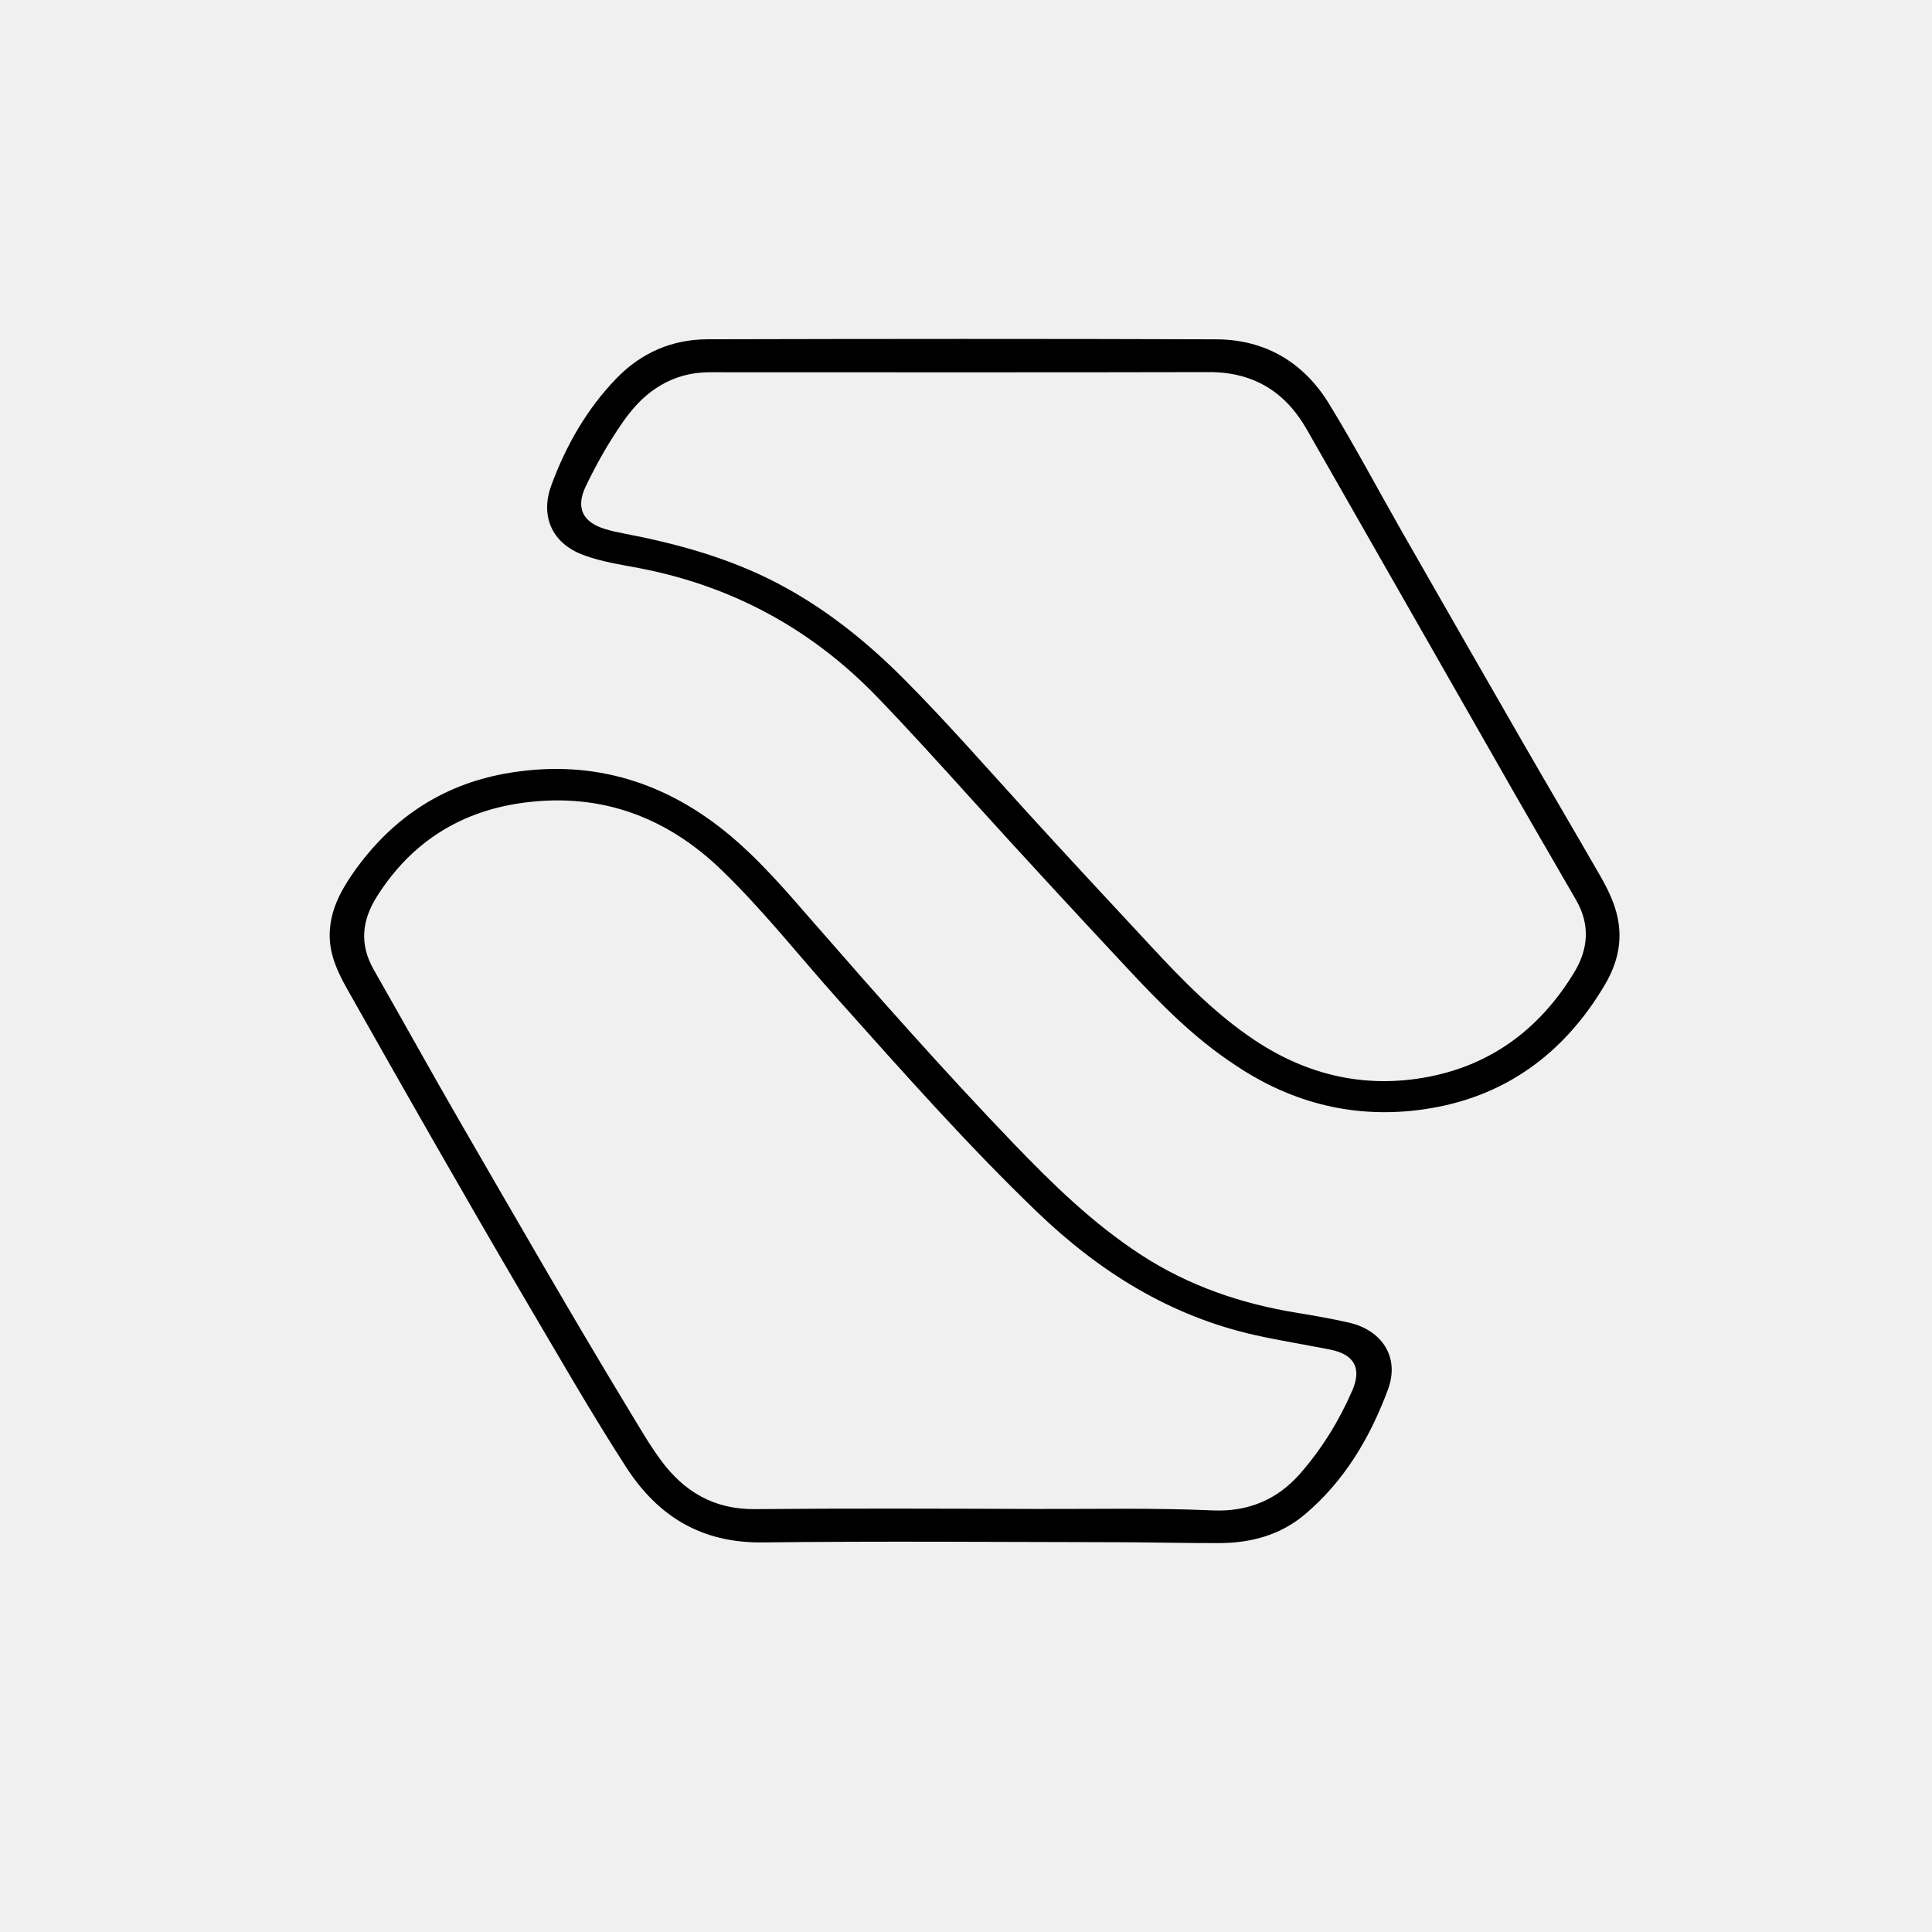
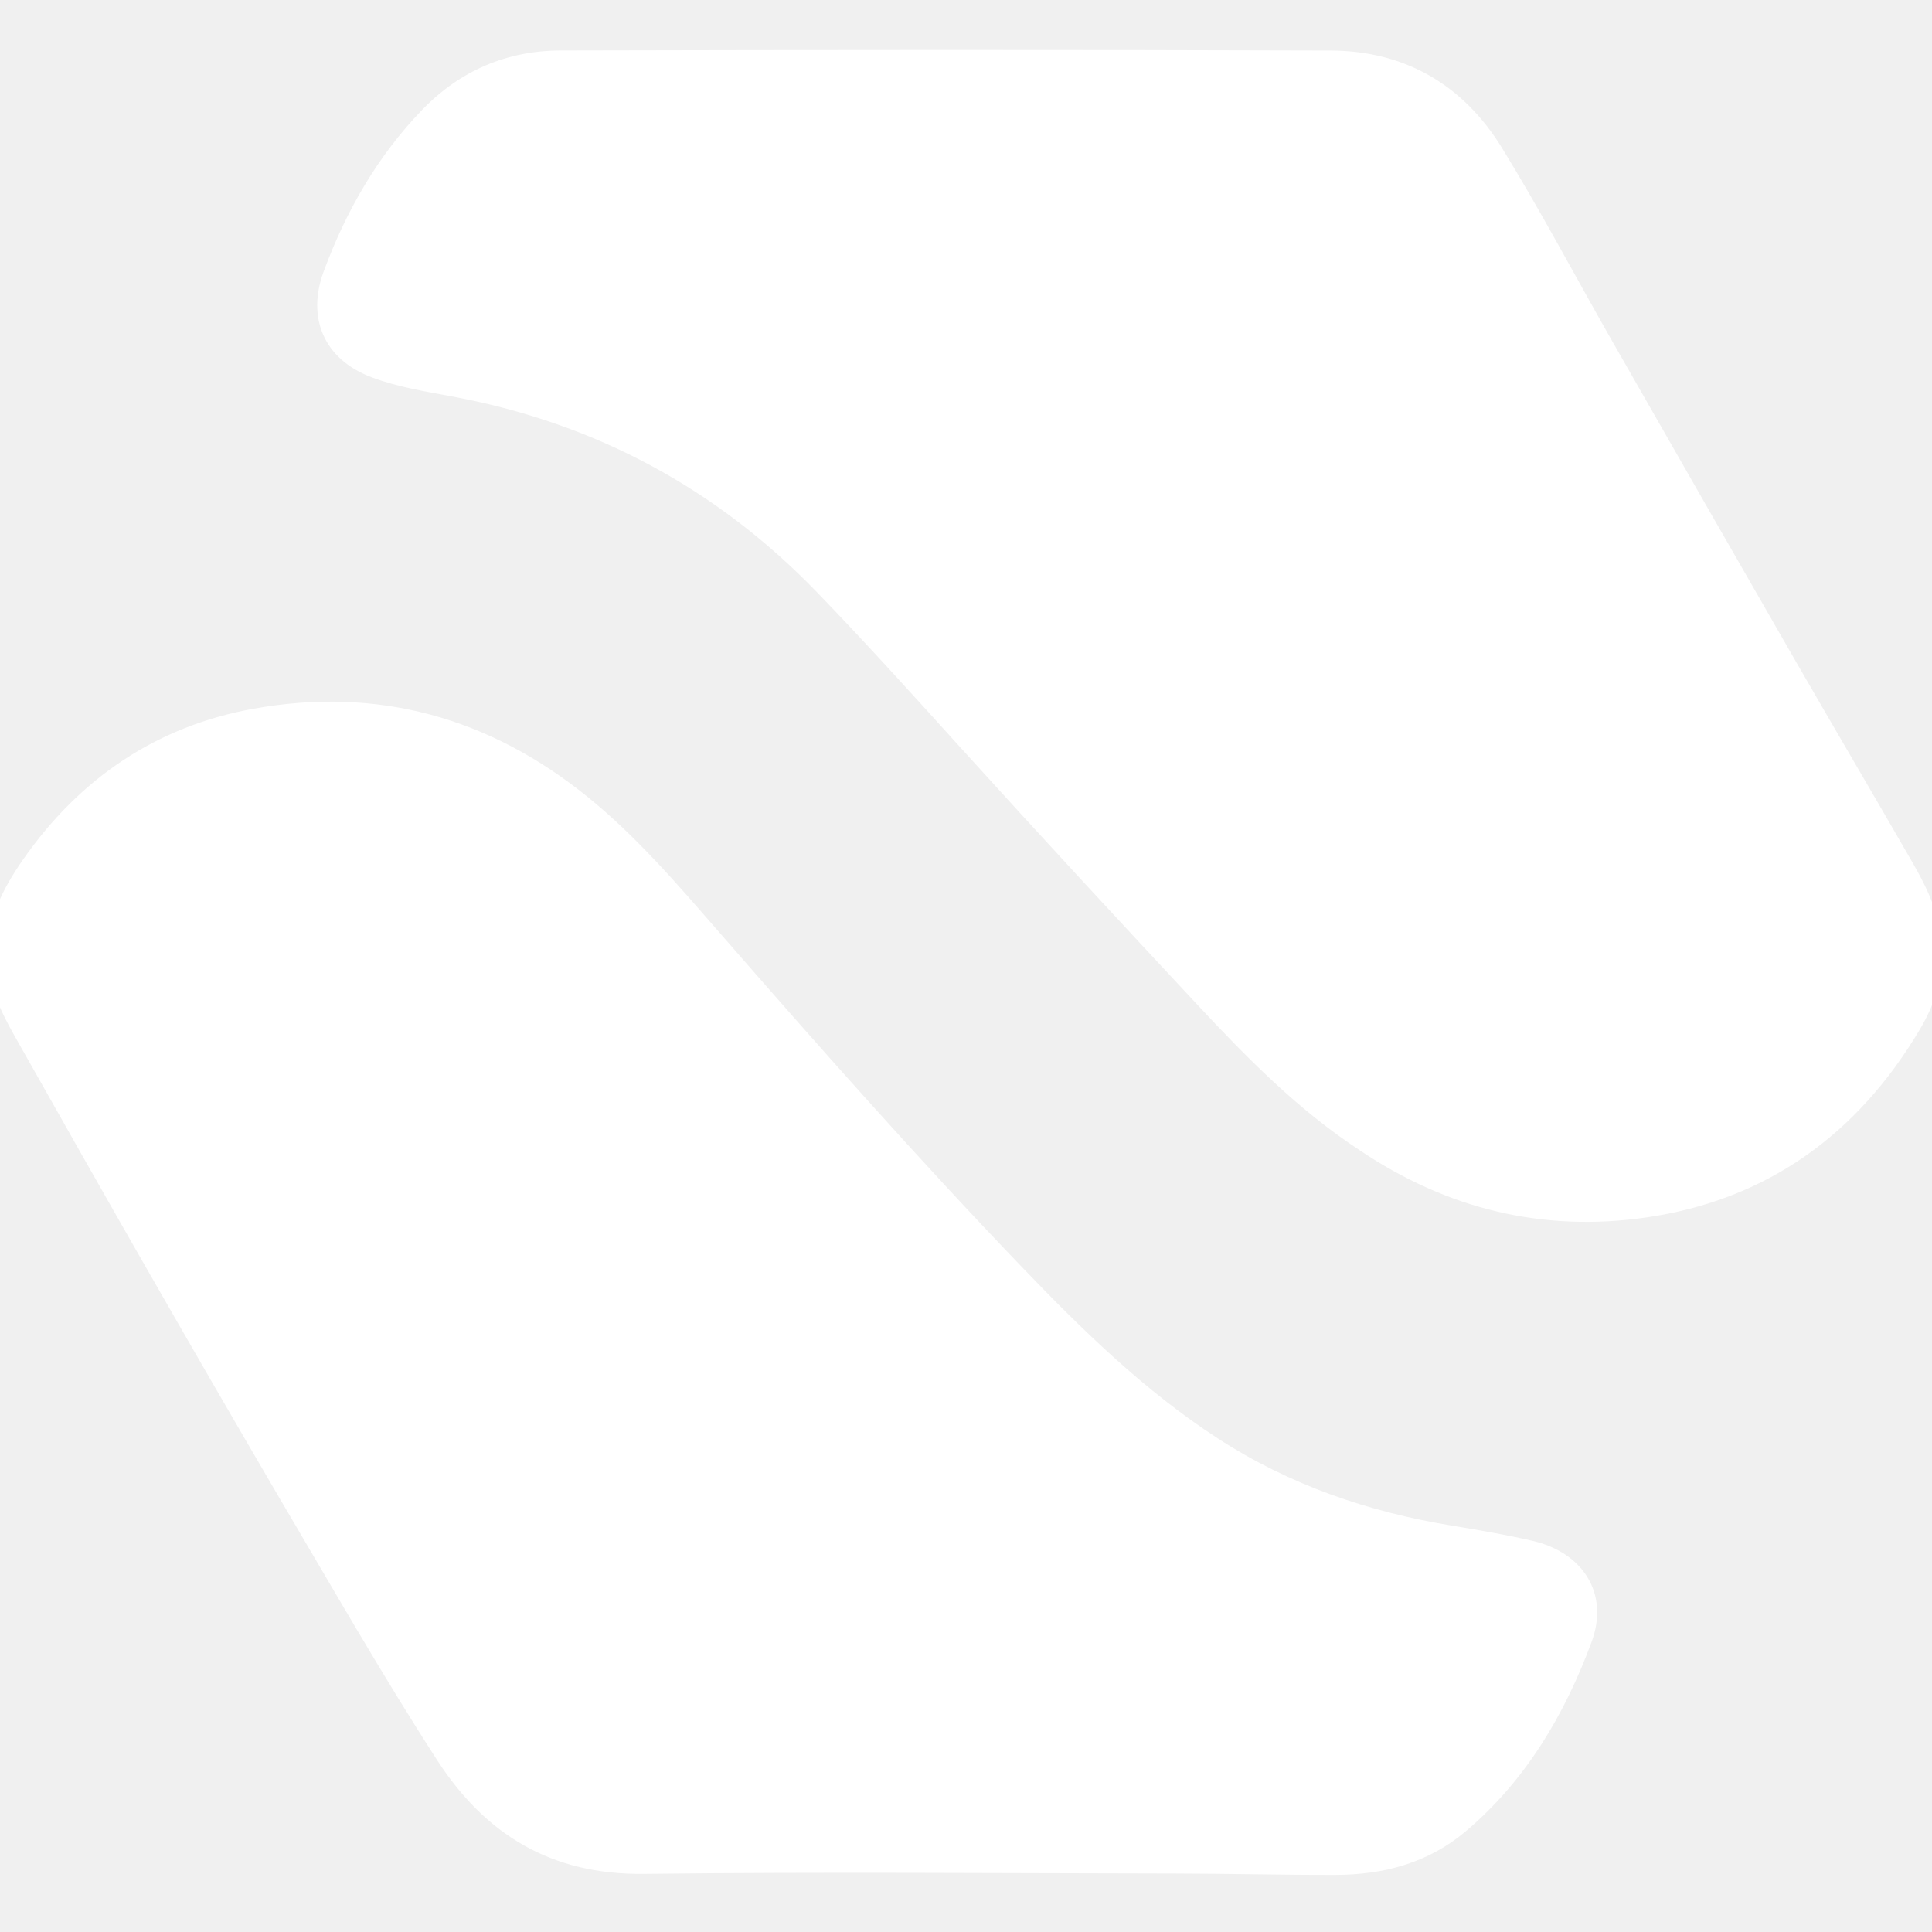
- <svg xmlns="http://www.w3.org/2000/svg" version="1.1" id="Layer_1" x="0px" y="0px" width="100%" viewBox="0 0 1024 1024" enable-background="new 0 0 1024 1024" xml:space="preserve">
-   <path fill="#000000" opacity="1" stroke="none" d=" M654.612,564.461   C632.802,550.158 614.966,531.92 597.568,513.282   C570.063,483.816 542.681,454.228 515.632,424.343   C498.864,405.815 482.149,387.252 464.78,369.282   C429.91,333.204 387.871,310.52 338.572,301.077   C328.642,299.175 318.562,297.709 309.001,294.101   C292.003,287.685 286.419,272.993 292.201,257.259   C299.924,236.241 311.019,216.769 326.801,200.47   C339.953,186.887 356.321,179.867 375.088,179.822   C464.905,179.609 554.724,179.533 644.541,179.845   C670.479,179.935 690.868,191.948 704.333,213.881   C718.002,236.146 730.22,259.299 743.187,281.998   C764.423,319.169 785.701,356.316 807.06,393.416   C820.608,416.946 834.407,440.331 847.949,463.864   C853.622,473.724 858.352,483.92 858.363,495.743   C858.371,505.426 855.258,514.133 850.465,522.206   C828.703,558.863 797.039,581.853 754.676,587.958   C718.74,593.137 685.22,585.061 654.612,564.461  M365.011,198.433   C356.693,200.21 349.345,203.957 342.846,209.4   C337.564,213.823 333.252,219.151 329.387,224.772   C322.209,235.215 315.974,246.255 310.502,257.669   C305.086,268.965 308.607,276.614 320.493,280.335   C323.654,281.324 326.918,282.038 330.177,282.66   C358.39,288.049 385.929,295.55 411.57,308.877   C436.939,322.063 459,339.7 479.081,359.875   C501.42,382.318 522.258,406.158 543.563,429.566   C565.424,453.586 587.58,477.339 609.68,501.14   C626.701,519.471 644.103,537.409 665.083,551.373   C692.301,569.488 722.222,576.732 754.432,571.224   C789.429,565.239 815.741,545.897 834.206,515.651   C842.005,502.876 842.849,490.04 835.313,476.94   C824.35,457.882 813.23,438.913 802.322,419.822   C765.715,355.754 729.194,291.635 692.592,227.564   C681.152,207.539 664.244,197.166 640.728,197.222   C555.239,197.428 469.749,197.302 384.259,197.313   C378.108,197.313 371.933,196.963 365.011,198.433  z" />
-   <path fill="#000000" opacity="1" stroke="none" d=" M276.822,686.118   C245.228,632.201 214.475,578.226 183.961,524.113   C179.028,515.365 174.794,506.28 174.74,495.951   C174.675,483.384 180.179,472.723 187.103,462.793   C206.874,434.44 233.678,416.163 267.707,410.028   C311.13,402.2 350.148,413.046 384.45,440.772   C401.644,454.669 415.932,471.396 430.386,487.978   C465.192,527.912 500.268,567.611 536.968,605.826   C557.863,627.584 579.423,648.628 604.931,665.194   C630.08,681.527 657.687,690.951 687.086,695.766   C696.42,697.295 705.762,698.906 714.976,701.021   C732.575,705.062 741.979,719.401 735.66,736.445   C726.28,761.742 712.669,784.901 691.598,802.678   C678.525,813.708 662.898,817.832 646.133,817.87   C627.481,817.913 608.828,817.422 590.176,817.395   C528.192,817.306 466.201,816.787 404.226,817.514   C371.957,817.892 348.822,803.872 331.869,777.63   C312.61,747.818 295.056,716.977 276.822,686.118  M333.295,747.275   C338.753,756.24 343.97,765.365 350.193,773.834   C362.579,790.687 378.496,800.076 400.204,799.872   C449.695,799.406 499.193,799.621 548.688,799.779   C580.011,799.878 611.345,799.144 642.656,800.543   C661.308,801.377 676.891,795.032 689.193,780.942   C700.677,767.788 709.742,753.061 716.702,737.089   C721.881,725.204 717.841,717.862 705.003,715.31   C691.809,712.687 678.503,710.588 665.378,707.663   C620.31,697.619 582.721,674.098 549.812,642.49   C512.525,606.677 478.347,567.94 443.91,529.444   C423.477,506.603 404.497,482.429 382.409,461.105   C353.423,433.119 318.89,420.248 278.571,425.315   C244.749,429.565 218.285,445.977 199.864,475.019   C191.746,487.817 190.425,500.544 198.131,514.026   C213.671,541.212 228.789,568.642 244.482,595.739   C273.702,646.194 302.706,696.778 333.295,747.275  z" />
+ <svg xmlns="http://www.w3.org/2000/svg" version="1.1" viewBox="0 0 100 100" xml:space="preserve">
+   <g transform="translate(-26.5, -24.0) scale(0.148)">
+     <path fill="white" d="M654.612,564.461 C632.802,550.158 614.966,531.92 597.568,513.282 C570.063,483.816 542.681,454.228 515.632,424.343 C498.864,405.815 482.149,387.252 464.78,369.282 C429.91,333.204 387.871,310.52 338.572,301.077 C328.642,299.175 318.562,297.709 309.001,294.101 C292.003,287.685 286.419,272.993 292.201,257.259 C299.924,236.241 311.019,216.769 326.801,200.47 C339.953,186.887 356.321,179.867 375.088,179.822 C464.905,179.609 554.724,179.533 644.541,179.845 C670.479,179.935 690.868,191.948 704.333,213.881 C718.002,236.146 730.22,259.299 743.187,281.998 C764.423,319.169 785.701,356.316 807.06,393.416 C820.608,416.946 834.407,440.331 847.949,463.864 C853.622,473.724 858.352,483.92 858.363,495.743 C858.371,505.426 855.258,514.133 850.465,522.206 C828.703,558.863 797.039,581.853 754.676,587.958 C718.74,593.137 685.22,585.061 654.612,564.461" />
+     <path fill="white" d="M365.011,198.433 C356.693,200.21 349.345,203.957 342.846,209.4 C337.564,213.823 333.252,219.151 329.387,224.772 C322.209,235.215 315.974,246.255 310.502,257.669 C305.086,268.965 308.607,276.614 320.493,280.335 C323.654,281.324 326.918,282.038 330.177,282.66 C358.39,288.049 385.929,295.55 411.57,308.877 C436.939,322.063 459,339.7 479.081,359.875 C501.42,382.318 522.258,406.158 543.563,429.566 C565.424,453.586 587.58,477.339 609.68,501.14 C626.701,519.471 644.103,537.409 665.083,551.373 C692.301,569.488 722.222,576.732 754.432,571.224 C789.429,565.239 815.741,545.897 834.206,515.651 C842.005,502.876 842.849,490.04 835.313,476.94 C824.35,457.882 813.23,438.913 802.322,419.822 C765.715,355.754 729.194,291.635 692.592,227.564 C681.152,207.539 664.244,197.166 640.728,197.222 C555.239,197.428 469.749,197.302 384.259,197.313 C378.108,197.313 371.933,196.963 365.011,198.433 z" />
+     <path fill="white" d="M276.822,686.118 C245.228,632.201 214.475,578.226 183.961,524.113 C179.028,515.365 174.794,506.28 174.74,495.951 C174.675,483.384 180.179,472.723 187.103,462.793 C206.874,434.44 233.678,416.163 267.707,410.028 C311.13,402.2 350.148,413.046 384.45,440.772 C401.644,454.669 415.932,471.396 430.386,487.978 C465.192,527.912 500.268,567.611 536.968,605.826 C557.863,627.584 579.423,648.628 604.931,665.194 C630.08,681.527 657.687,690.951 687.086,695.766 C696.42,697.295 705.762,698.906 714.976,701.021 C732.575,705.062 741.979,719.401 735.66,736.445 C726.28,761.742 712.669,784.901 691.598,802.678 C678.525,813.708 662.898,817.832 646.133,817.87 C627.481,817.913 608.828,817.422 590.176,817.395 C528.192,817.306 466.201,816.787 404.226,817.514 C371.957,817.892 348.822,803.872 331.869,777.63 C312.61,747.818 295.056,716.977 276.822,686.118" />
+     <path fill="white" d="M333.295,747.275 C338.753,756.24 343.97,765.365 350.193,773.834 C362.579,790.687 378.496,800.076 400.204,799.872 C449.695,799.406 499.193,799.621 548.688,799.779 C580.011,799.878 611.345,799.144 642.656,800.543 C661.308,801.377 676.891,795.032 689.193,780.942 C700.677,767.788 709.742,753.061 716.702,737.089 C721.881,725.204 717.841,717.862 705.003,715.31 C691.809,712.687 678.503,710.588 665.378,707.663 C620.31,697.619 582.721,674.098 549.812,642.49 C512.525,606.677 478.347,567.94 443.91,529.444 C423.477,506.603 404.497,482.429 382.409,461.105 C353.423,433.119 318.89,420.248 278.571,425.315 C244.749,429.565 218.285,445.977 199.864,475.019 C191.746,487.817 190.425,500.544 198.131,514.026 C213.671,541.212 228.789,568.642 244.482,595.739 C273.702,646.194 302.706,696.778 333.295,747.275 z" />
+   </g>
</svg>
